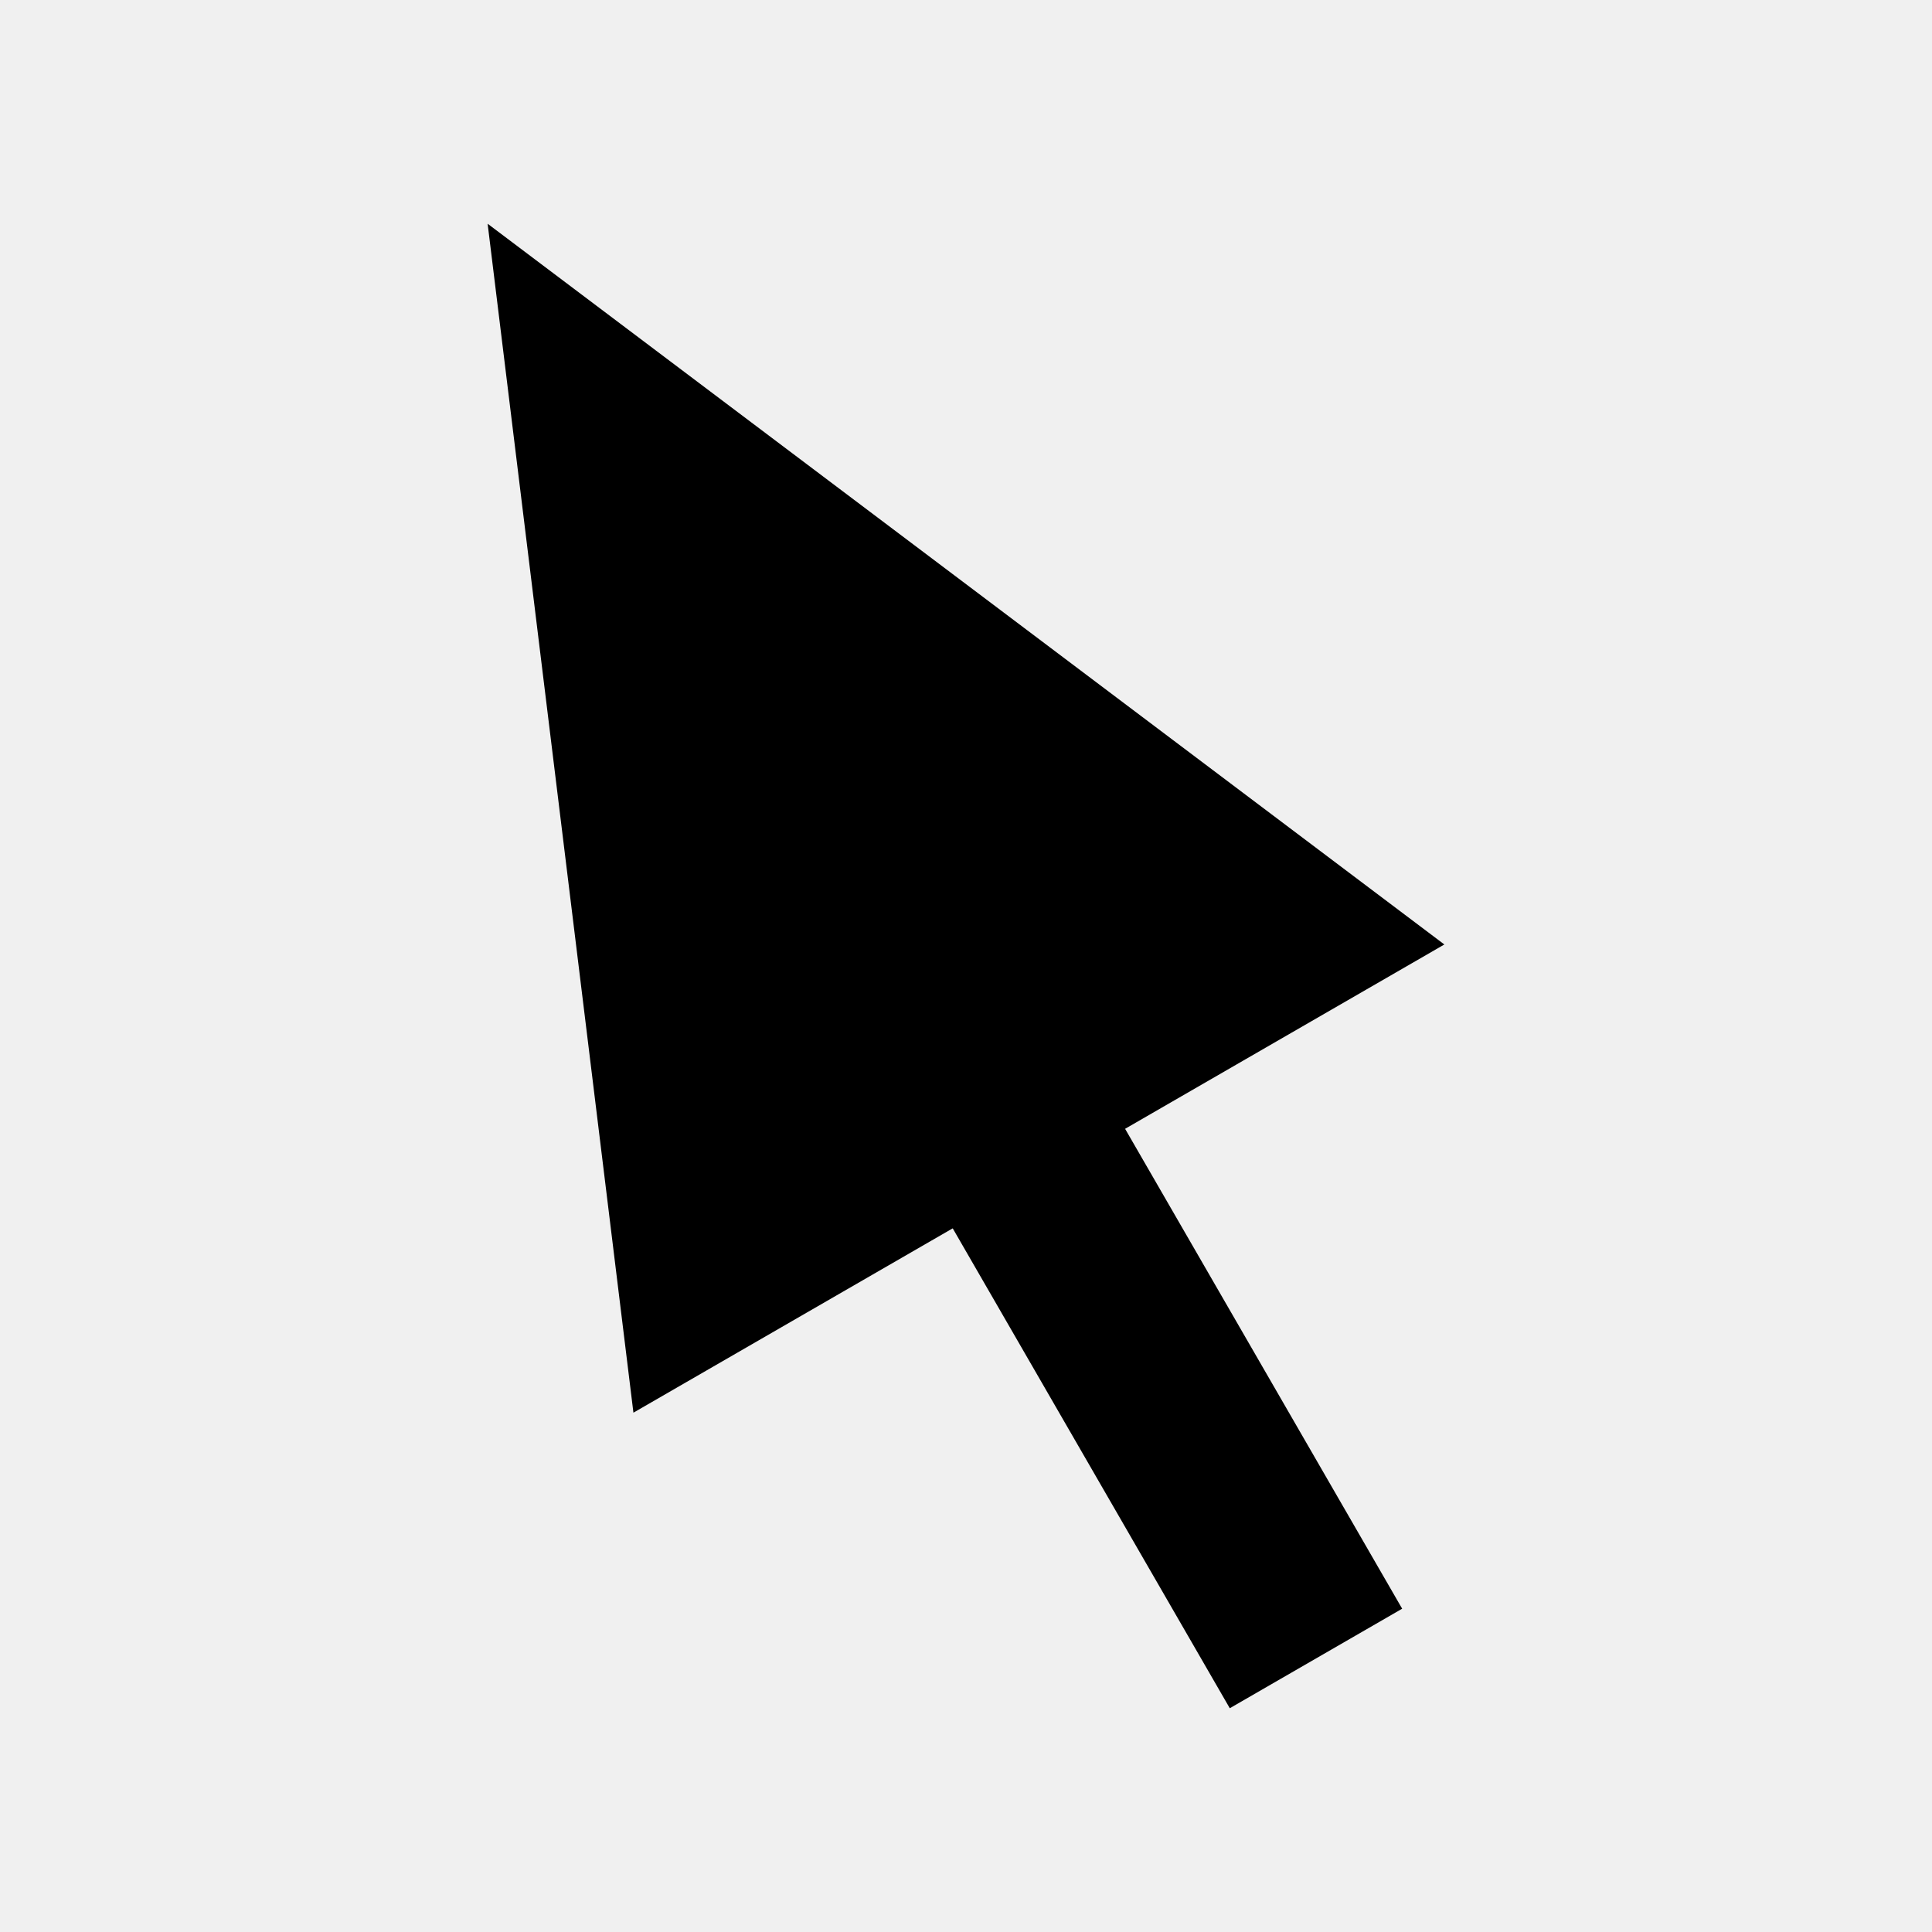
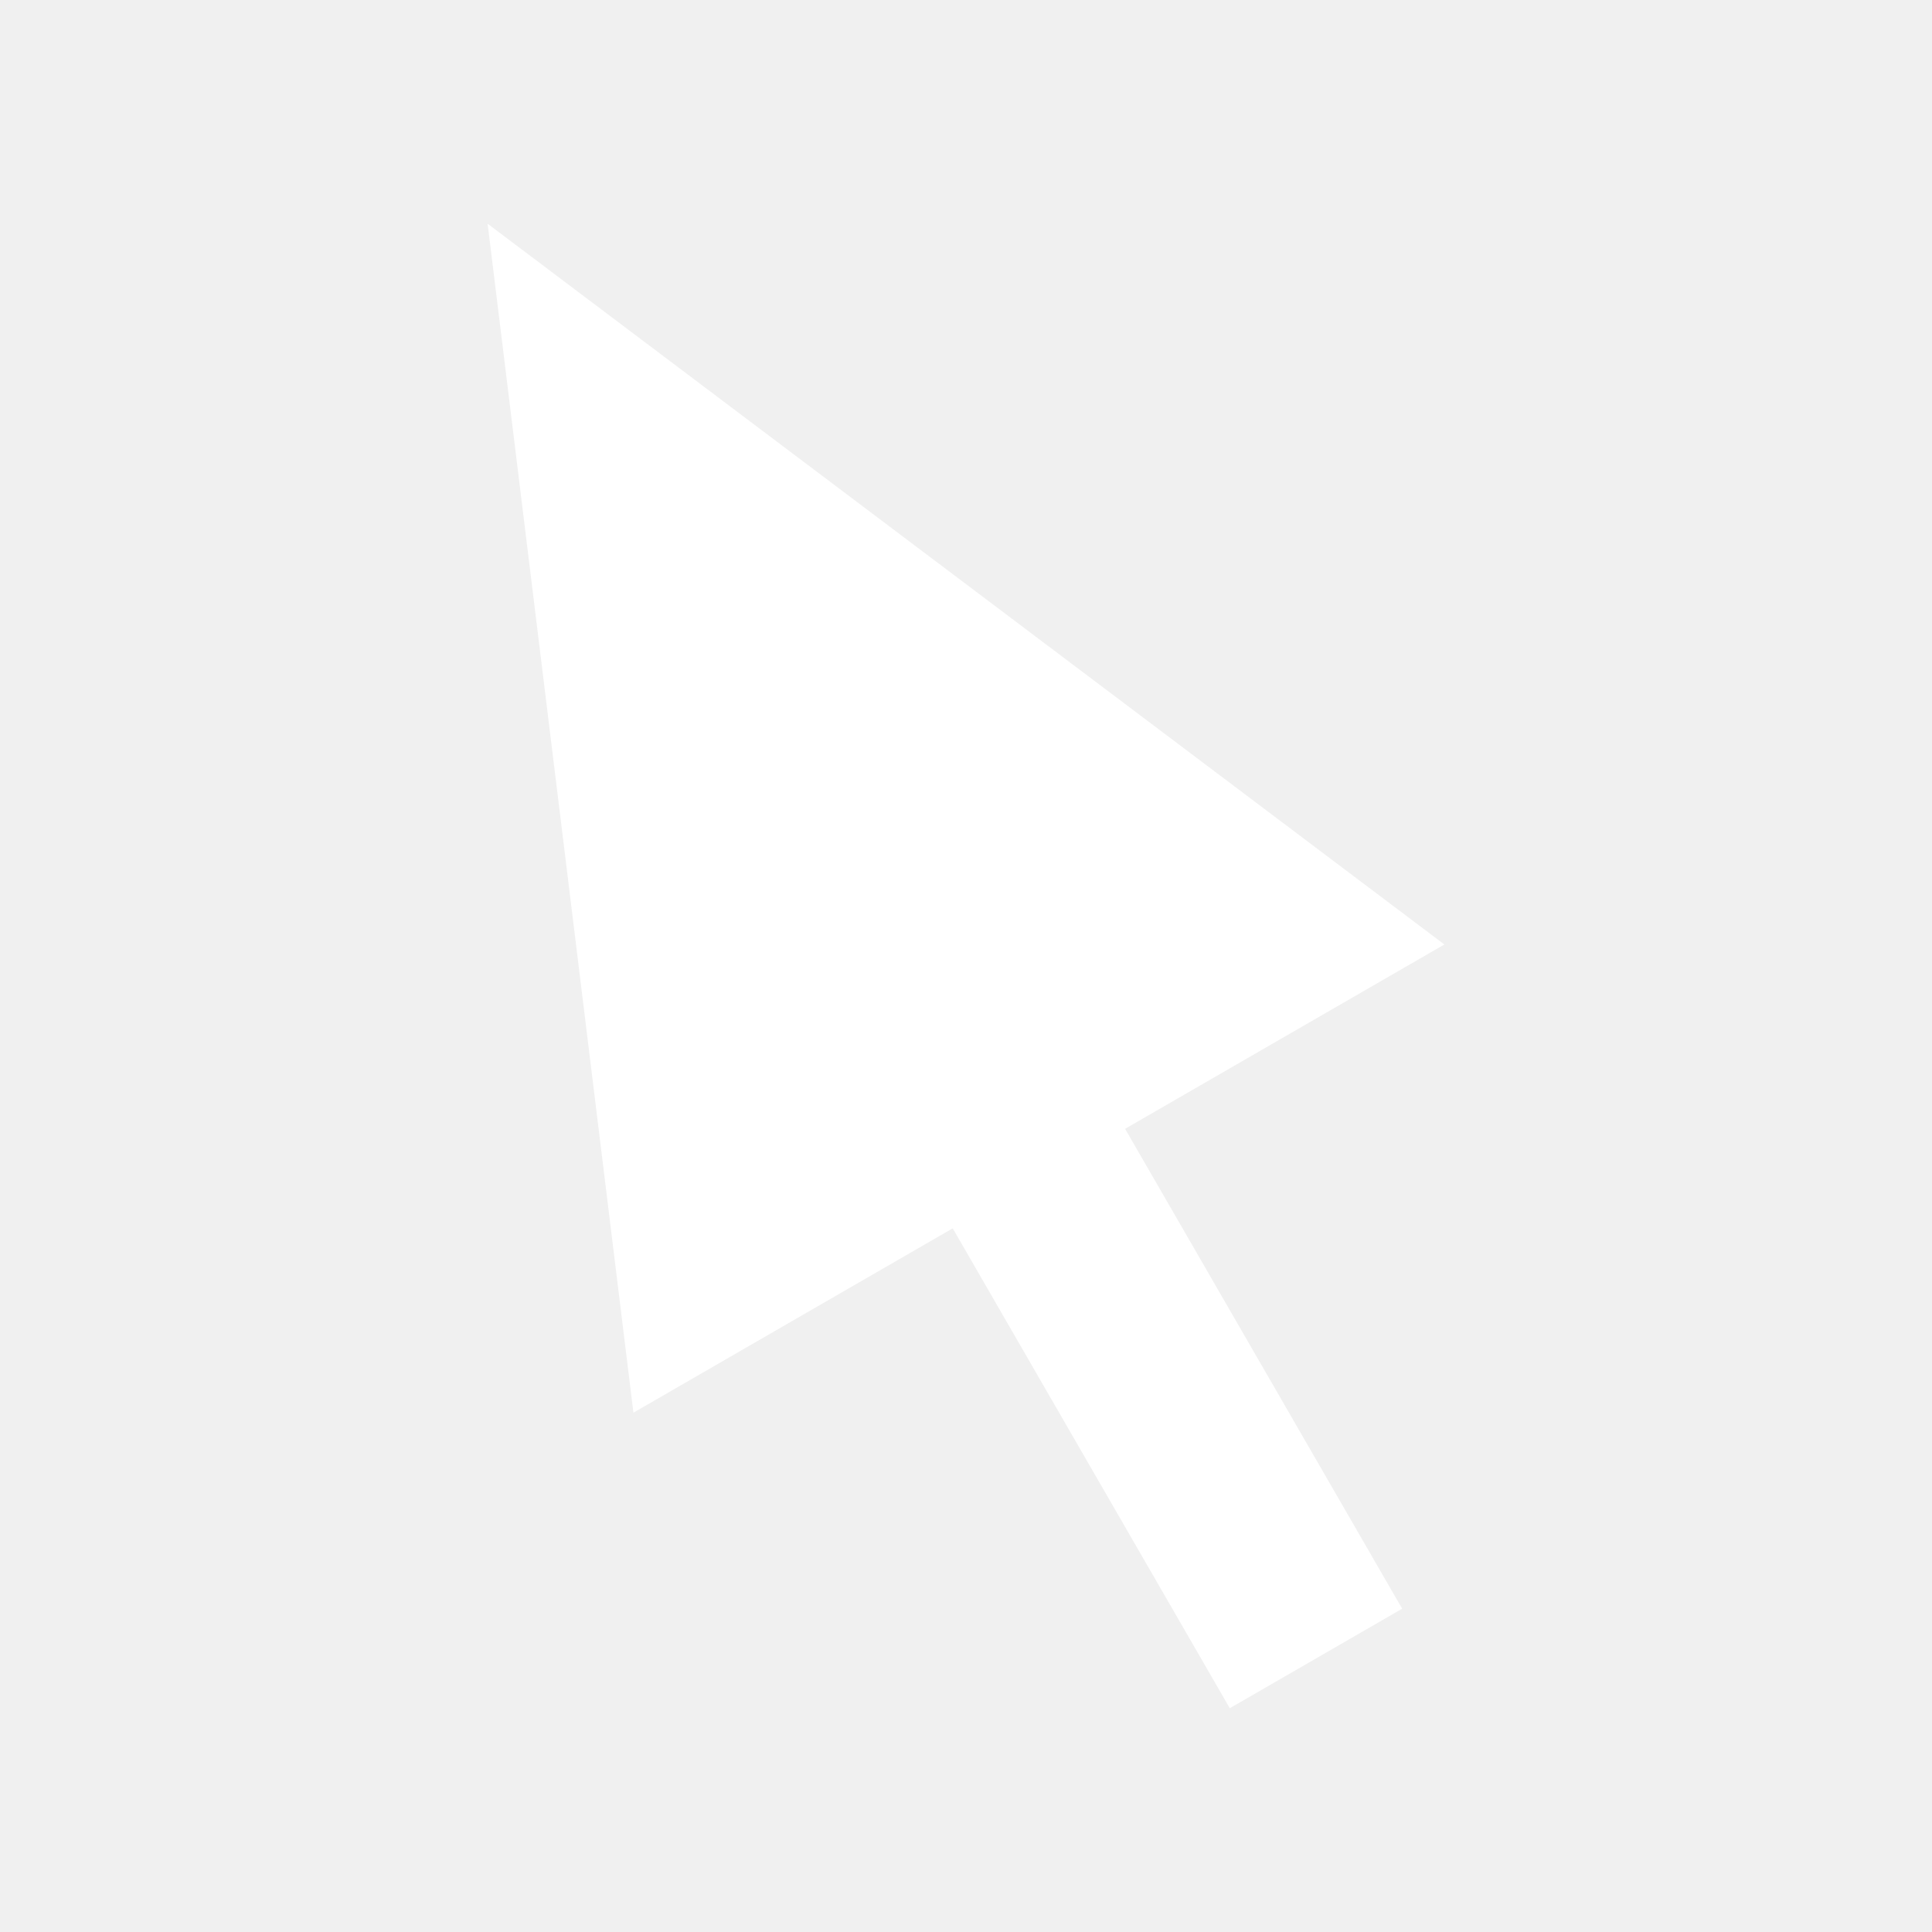
<svg xmlns="http://www.w3.org/2000/svg" version="1.1" viewBox="0 0 70 70">
  <use transform="rotate(90 35 35)" href="#arrow" />
  <use transform="rotate(180 35 35)" href="#arrow" />
  <use transform="rotate(-90 35 35)" href="#arrow" />
-   <g transform="rotate(-30 39.03 29.781)" stroke-width="11.584">
+   <g fill="#FFF" transform="rotate(-30 39.03 29.781)" stroke-width="11.584">
    <path transform="matrix(1 0 0 1.3596 0 -.11858)" d="m48.33 29.711h-33.927l16.964-29.382z" />
    <rect x="27.761" y="38.278" width="7.212" height="22.076" />
  </g>
</svg>
